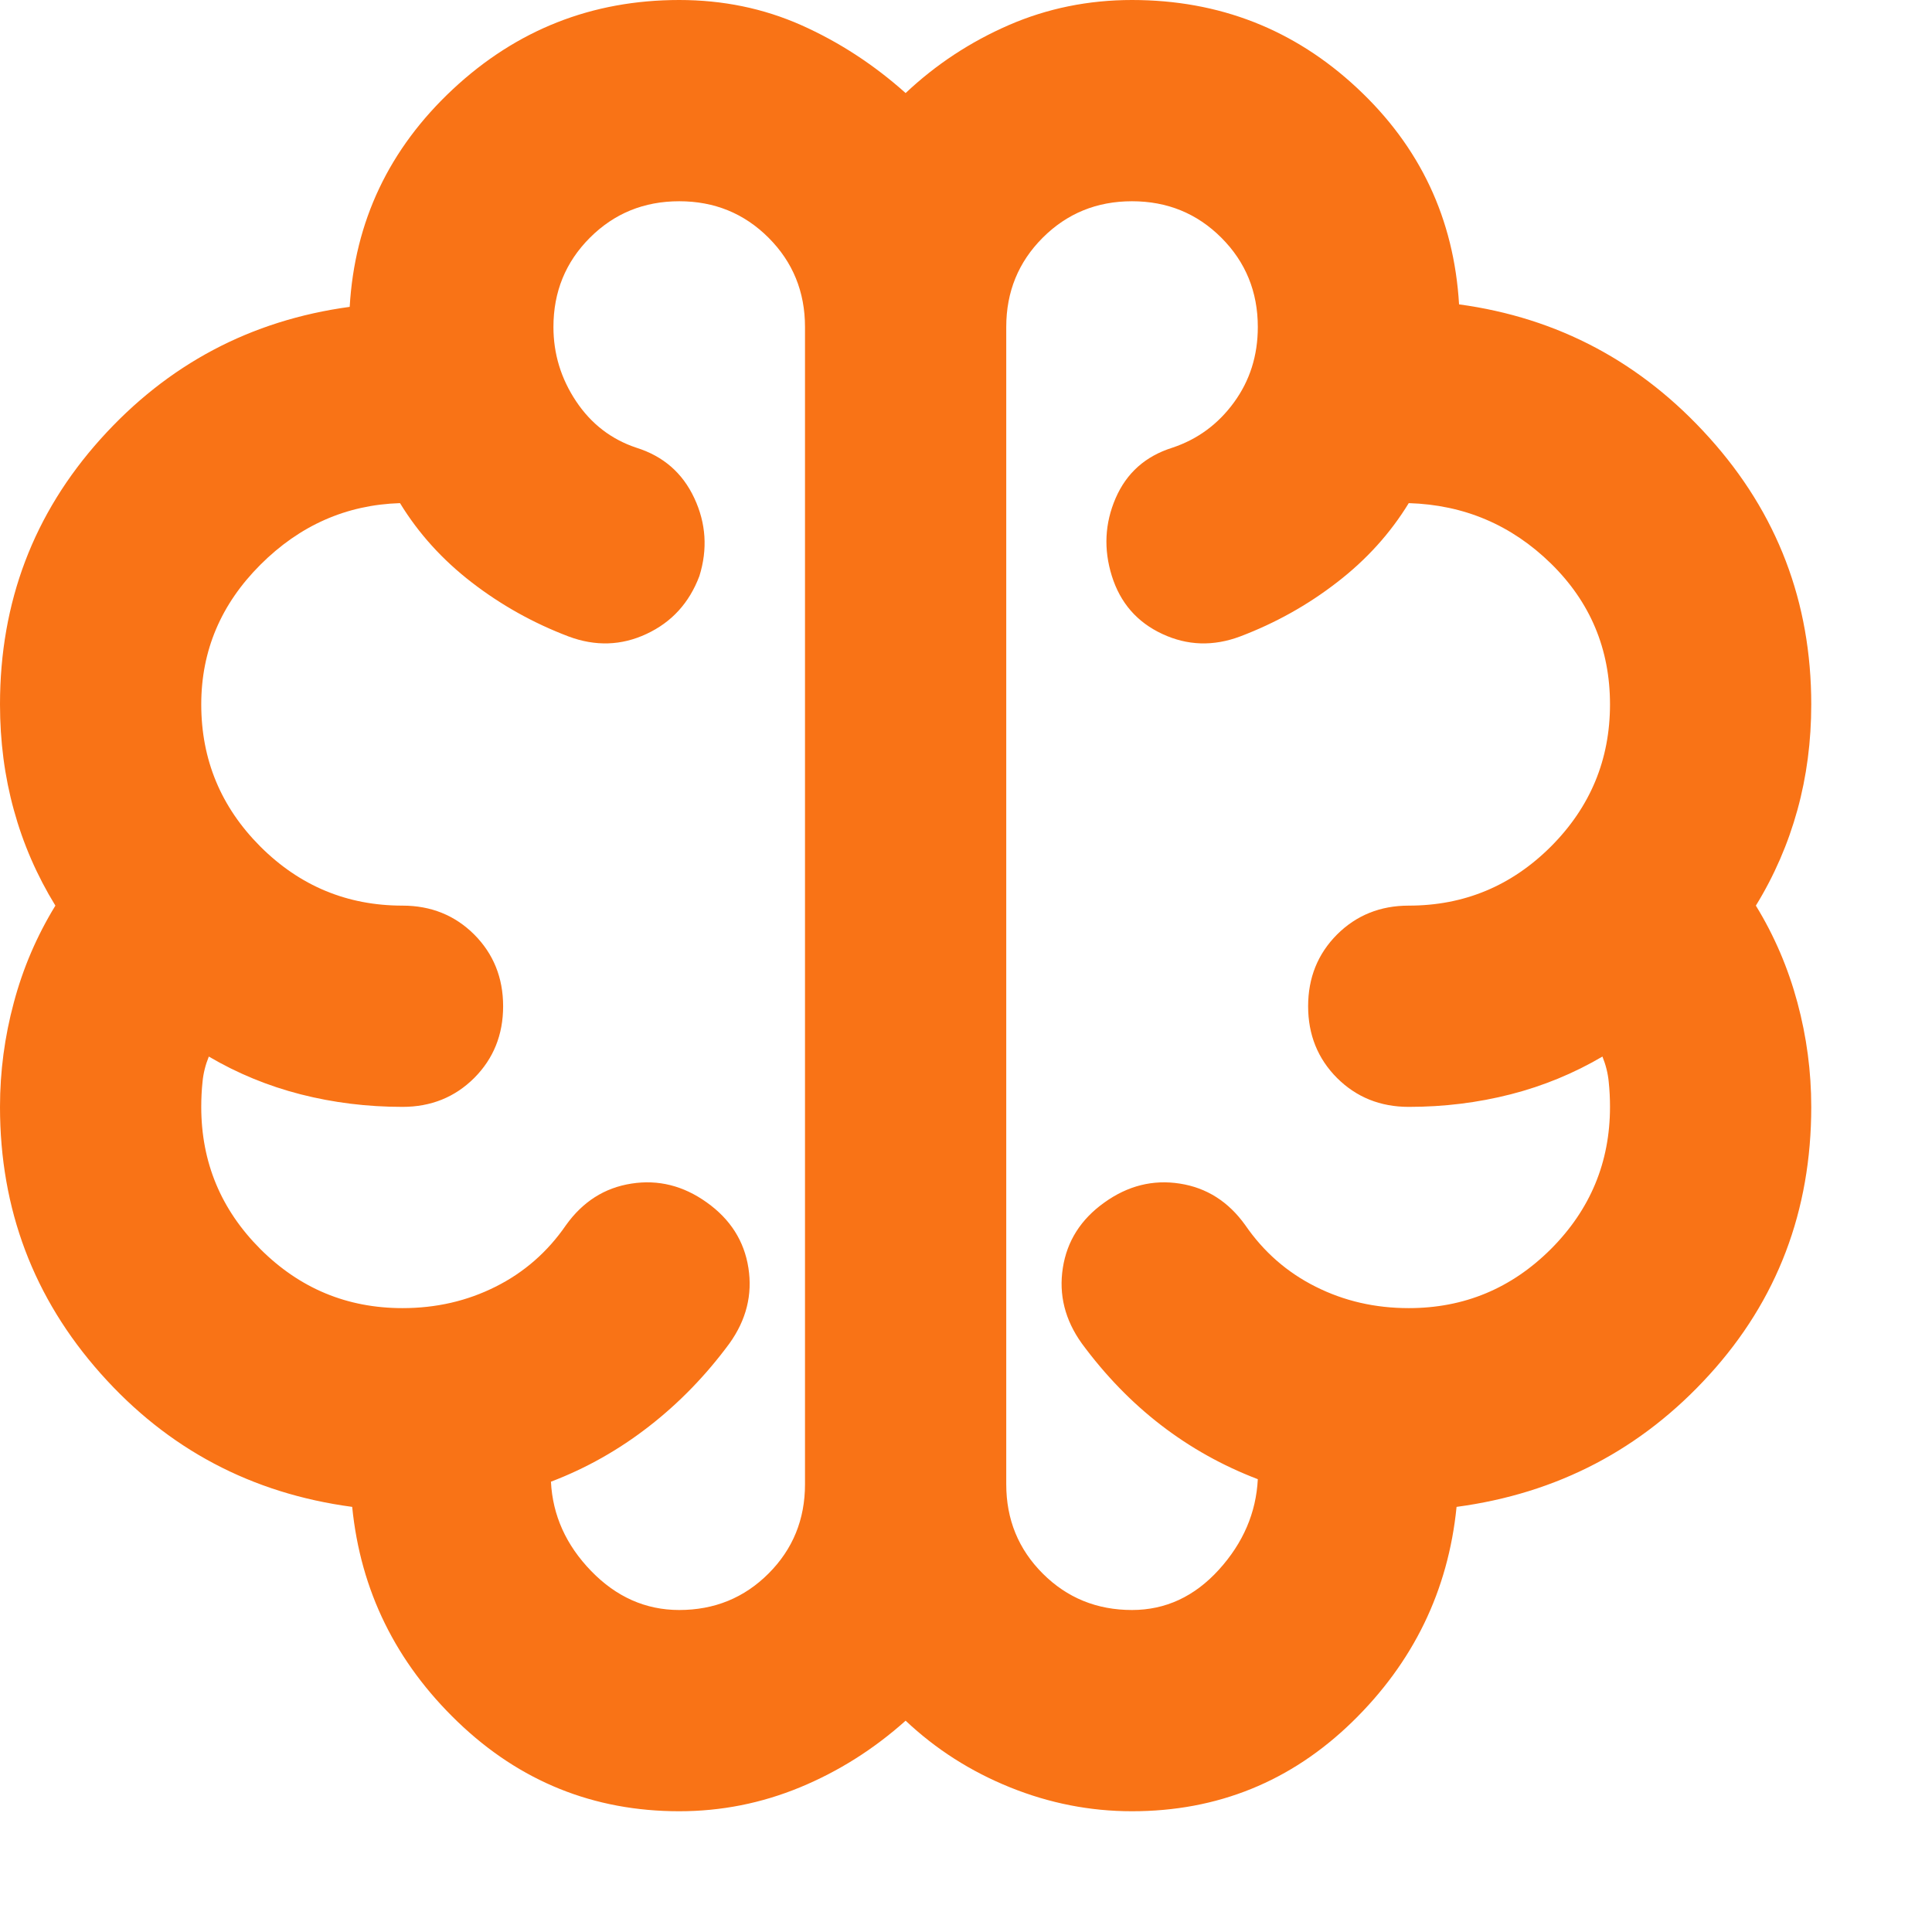
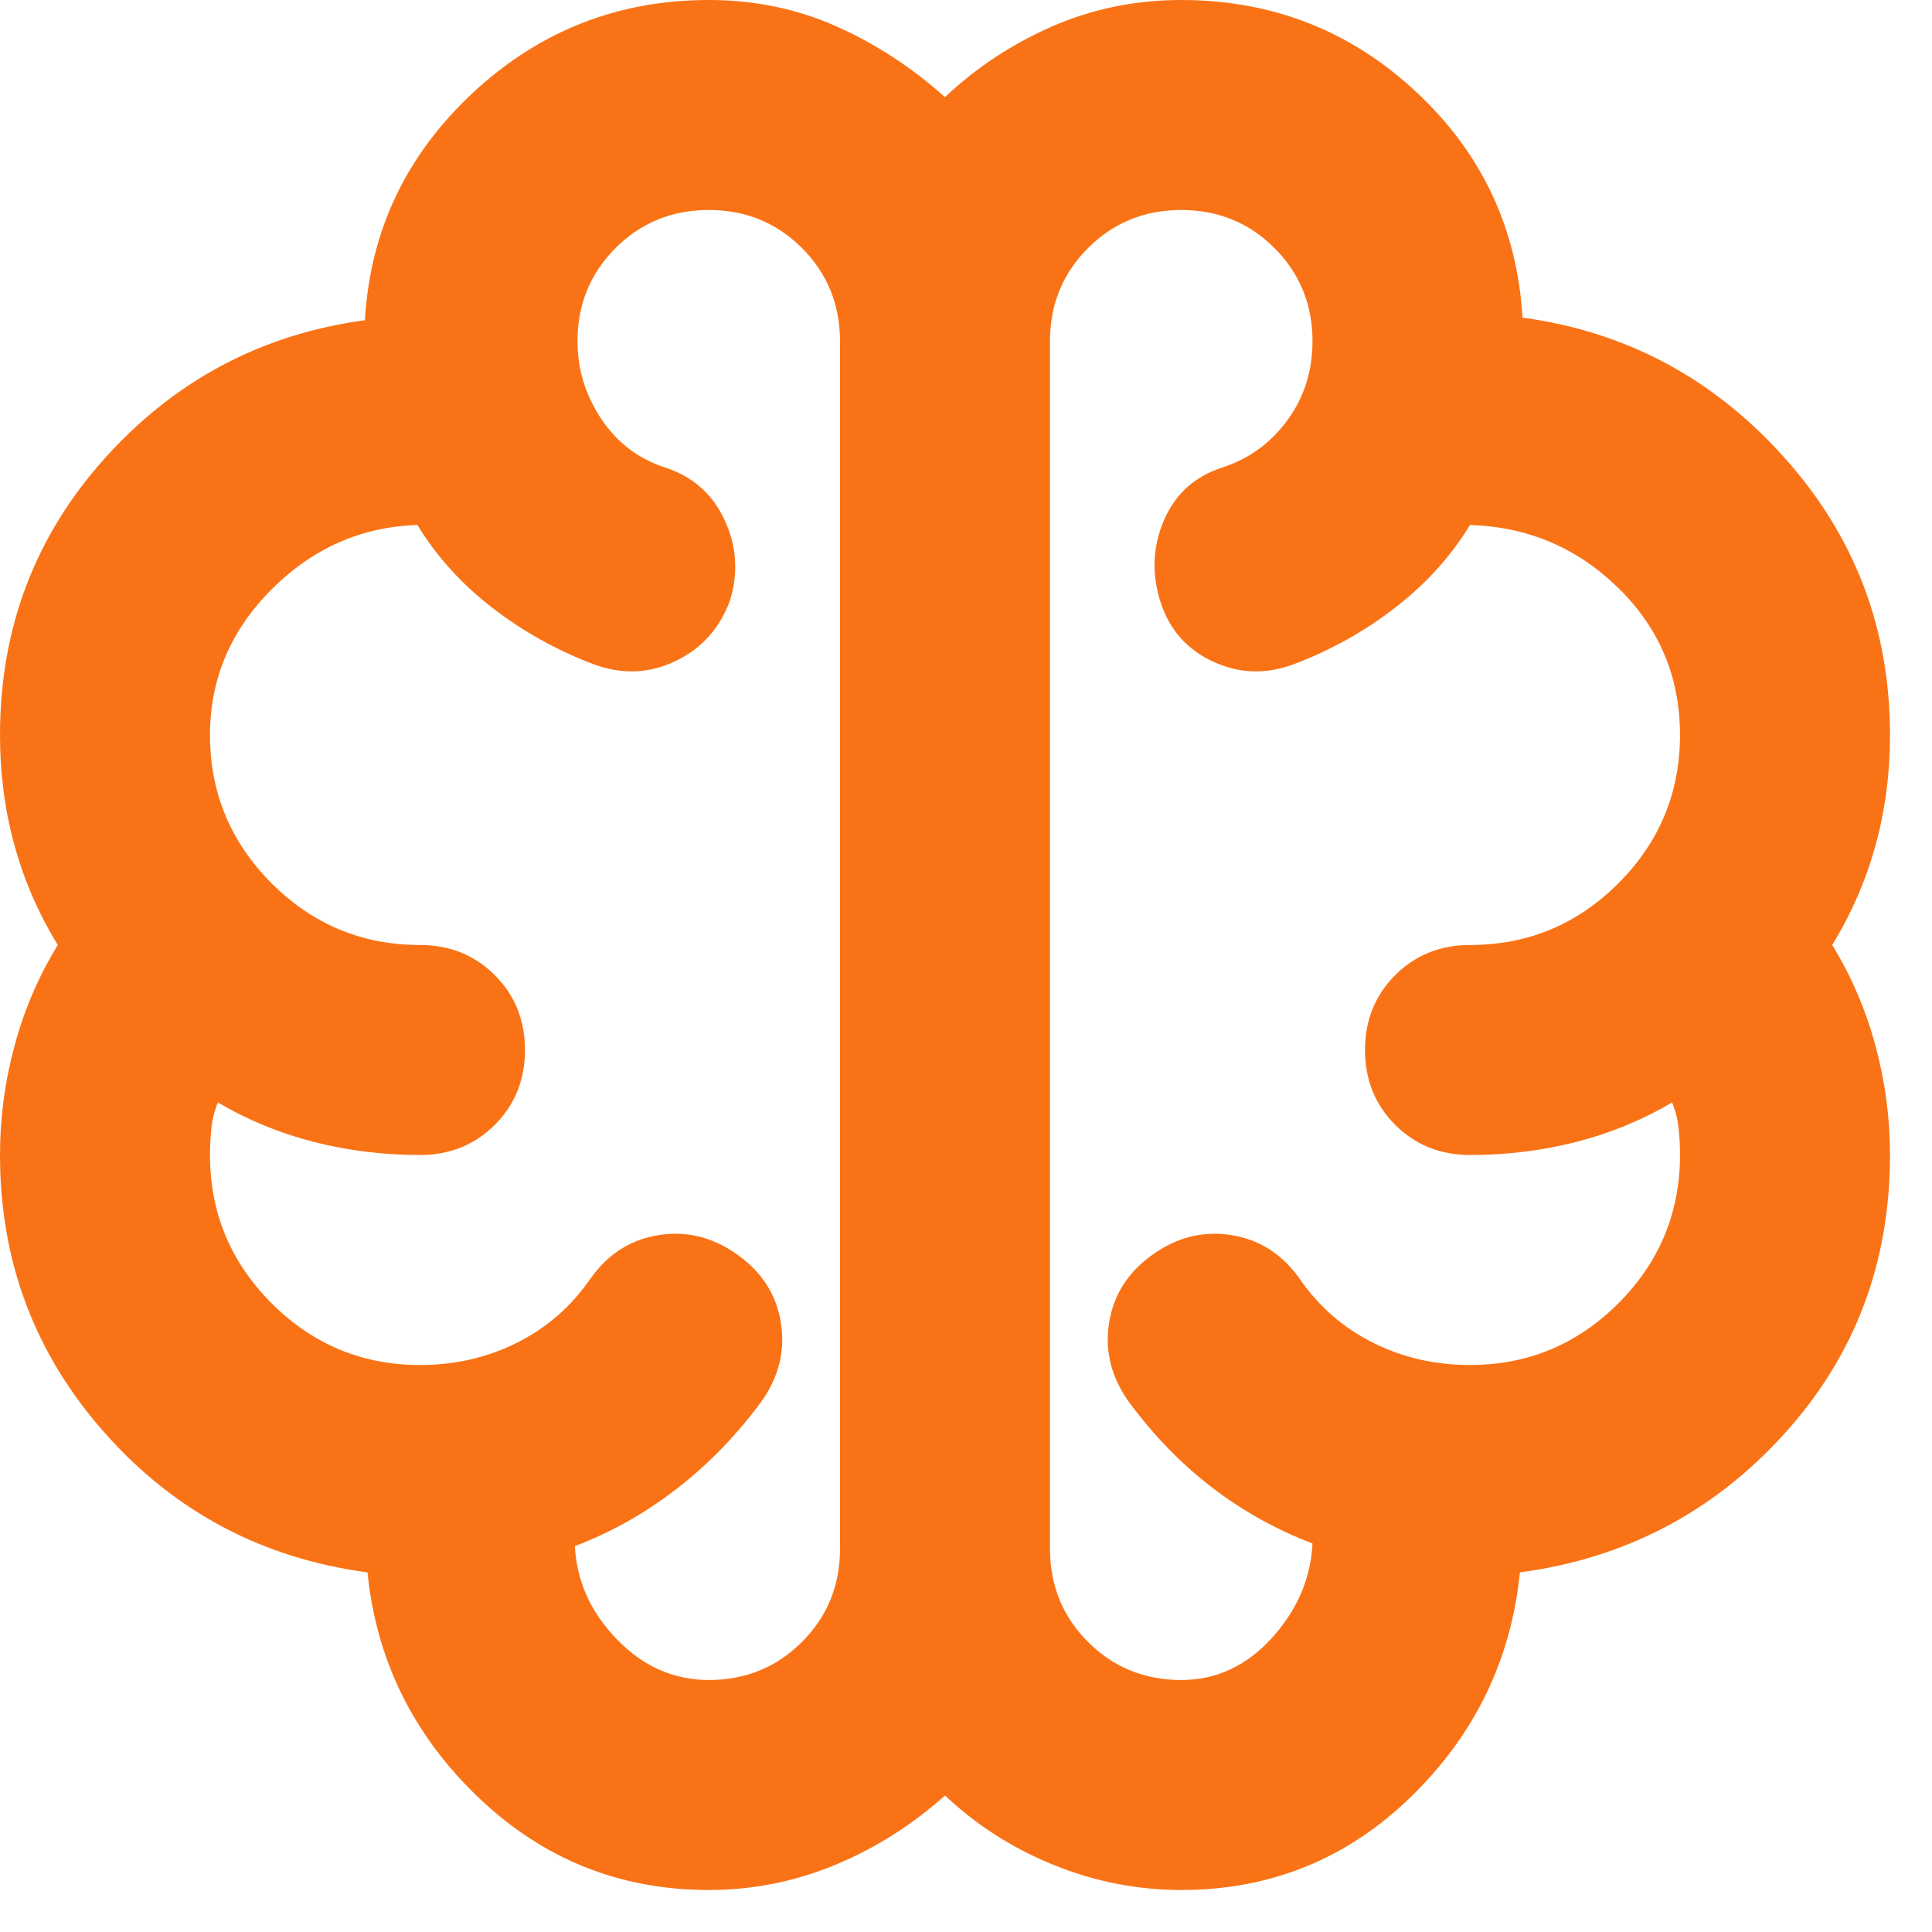
- <svg xmlns="http://www.w3.org/2000/svg" width="23" height="23" viewBox="0 0 24 24" fill="none">
+ <svg xmlns="http://www.w3.org/2000/svg" width="23" height="23" viewBox="0 0 23 23" fill="none">
  <path d="M8.438 22.5C7.375 22.5 6.458 22.13 5.688 21.391C4.917 20.651 4.479 19.76 4.375 18.719C3.125 18.552 2.083 18 1.25 17.062C0.417 16.125 0 15.021 0 13.75C0 13.312 0.057 12.88 0.172 12.453C0.286 12.026 0.458 11.625 0.688 11.25C0.458 10.875 0.286 10.479 0.172 10.062C0.057 9.646 0 9.208 0 8.75C0 7.479 0.417 6.38 1.25 5.453C2.083 4.526 3.115 3.979 4.344 3.812C4.406 2.75 4.833 1.849 5.625 1.109C6.417 0.37 7.354 0 8.438 0C8.979 0 9.484 0.104 9.953 0.312C10.422 0.521 10.854 0.802 11.25 1.156C11.625 0.802 12.052 0.521 12.531 0.312C13.01 0.104 13.521 0 14.062 0C15.146 0 16.078 0.365 16.859 1.094C17.641 1.823 18.062 2.719 18.125 3.781C19.354 3.948 20.391 4.5 21.234 5.438C22.078 6.375 22.5 7.479 22.5 8.75C22.5 9.208 22.443 9.646 22.328 10.062C22.213 10.479 22.042 10.875 21.812 11.25C22.042 11.625 22.213 12.026 22.328 12.453C22.443 12.88 22.5 13.312 22.5 13.75C22.5 15.042 22.078 16.151 21.234 17.078C20.391 18.005 19.344 18.552 18.094 18.719C17.99 19.76 17.557 20.651 16.797 21.391C16.037 22.13 15.125 22.5 14.062 22.5C13.542 22.5 13.037 22.401 12.547 22.203C12.057 22.005 11.625 21.729 11.25 21.375C10.854 21.729 10.417 22.005 9.938 22.203C9.458 22.401 8.958 22.5 8.438 22.5ZM12.5 4.062V18.438C12.5 18.875 12.651 19.245 12.953 19.547C13.255 19.849 13.625 20 14.062 20C14.479 20 14.838 19.833 15.141 19.5C15.443 19.167 15.604 18.792 15.625 18.375C15.188 18.208 14.787 17.984 14.422 17.703C14.057 17.422 13.729 17.083 13.438 16.688C13.229 16.396 13.151 16.083 13.203 15.75C13.255 15.417 13.427 15.146 13.719 14.938C14.01 14.729 14.323 14.651 14.656 14.703C14.99 14.755 15.26 14.927 15.469 15.219C15.698 15.552 15.99 15.807 16.344 15.984C16.698 16.162 17.083 16.25 17.5 16.25C18.188 16.25 18.776 16.005 19.266 15.516C19.755 15.026 20 14.438 20 13.75C20 13.646 19.995 13.542 19.984 13.438C19.974 13.333 19.948 13.229 19.906 13.125C19.552 13.333 19.172 13.49 18.766 13.594C18.359 13.698 17.938 13.75 17.5 13.75C17.146 13.75 16.849 13.63 16.609 13.391C16.37 13.151 16.25 12.854 16.25 12.5C16.25 12.146 16.37 11.849 16.609 11.609C16.849 11.37 17.146 11.25 17.5 11.25C18.188 11.25 18.776 11.005 19.266 10.516C19.755 10.026 20 9.438 20 8.75C20 8.062 19.755 7.479 19.266 7C18.776 6.521 18.188 6.271 17.5 6.25C17.271 6.625 16.974 6.953 16.609 7.234C16.245 7.516 15.844 7.74 15.406 7.906C15.073 8.031 14.75 8.021 14.438 7.875C14.125 7.729 13.917 7.49 13.812 7.156C13.708 6.823 13.724 6.5 13.859 6.188C13.995 5.875 14.229 5.667 14.562 5.562C14.875 5.458 15.13 5.271 15.328 5C15.526 4.729 15.625 4.417 15.625 4.062C15.625 3.625 15.474 3.255 15.172 2.953C14.87 2.651 14.5 2.5 14.062 2.5C13.625 2.5 13.255 2.651 12.953 2.953C12.651 3.255 12.5 3.625 12.5 4.062ZM10 18.438V4.062C10 3.625 9.849 3.255 9.547 2.953C9.245 2.651 8.875 2.5 8.438 2.5C8 2.5 7.63 2.651 7.328 2.953C7.026 3.255 6.875 3.625 6.875 4.062C6.875 4.396 6.969 4.703 7.156 4.984C7.344 5.266 7.594 5.458 7.906 5.562C8.24 5.667 8.479 5.875 8.625 6.188C8.771 6.5 8.792 6.823 8.688 7.156C8.562 7.49 8.344 7.729 8.031 7.875C7.719 8.021 7.396 8.031 7.062 7.906C6.625 7.74 6.224 7.516 5.859 7.234C5.495 6.953 5.198 6.625 4.969 6.25C4.302 6.271 3.724 6.526 3.234 7.016C2.745 7.505 2.5 8.083 2.5 8.75C2.5 9.438 2.745 10.026 3.234 10.516C3.724 11.005 4.312 11.25 5 11.25C5.354 11.25 5.651 11.37 5.891 11.609C6.13 11.849 6.25 12.146 6.25 12.5C6.25 12.854 6.13 13.151 5.891 13.391C5.651 13.63 5.354 13.75 5 13.75C4.562 13.75 4.141 13.698 3.734 13.594C3.328 13.49 2.948 13.333 2.594 13.125C2.552 13.229 2.526 13.333 2.516 13.438C2.505 13.542 2.5 13.646 2.5 13.75C2.5 14.438 2.745 15.026 3.234 15.516C3.724 16.005 4.312 16.25 5 16.25C5.417 16.25 5.802 16.162 6.156 15.984C6.51 15.807 6.802 15.552 7.031 15.219C7.24 14.927 7.51 14.755 7.844 14.703C8.177 14.651 8.49 14.729 8.781 14.938C9.073 15.146 9.245 15.417 9.297 15.75C9.349 16.083 9.271 16.396 9.062 16.688C8.771 17.083 8.438 17.427 8.062 17.719C7.688 18.01 7.281 18.24 6.844 18.406C6.865 18.823 7.031 19.193 7.344 19.516C7.656 19.838 8.021 20 8.438 20C8.875 20 9.245 19.849 9.547 19.547C9.849 19.245 10 18.875 10 18.438Z" fill="#F97316" />
</svg>
